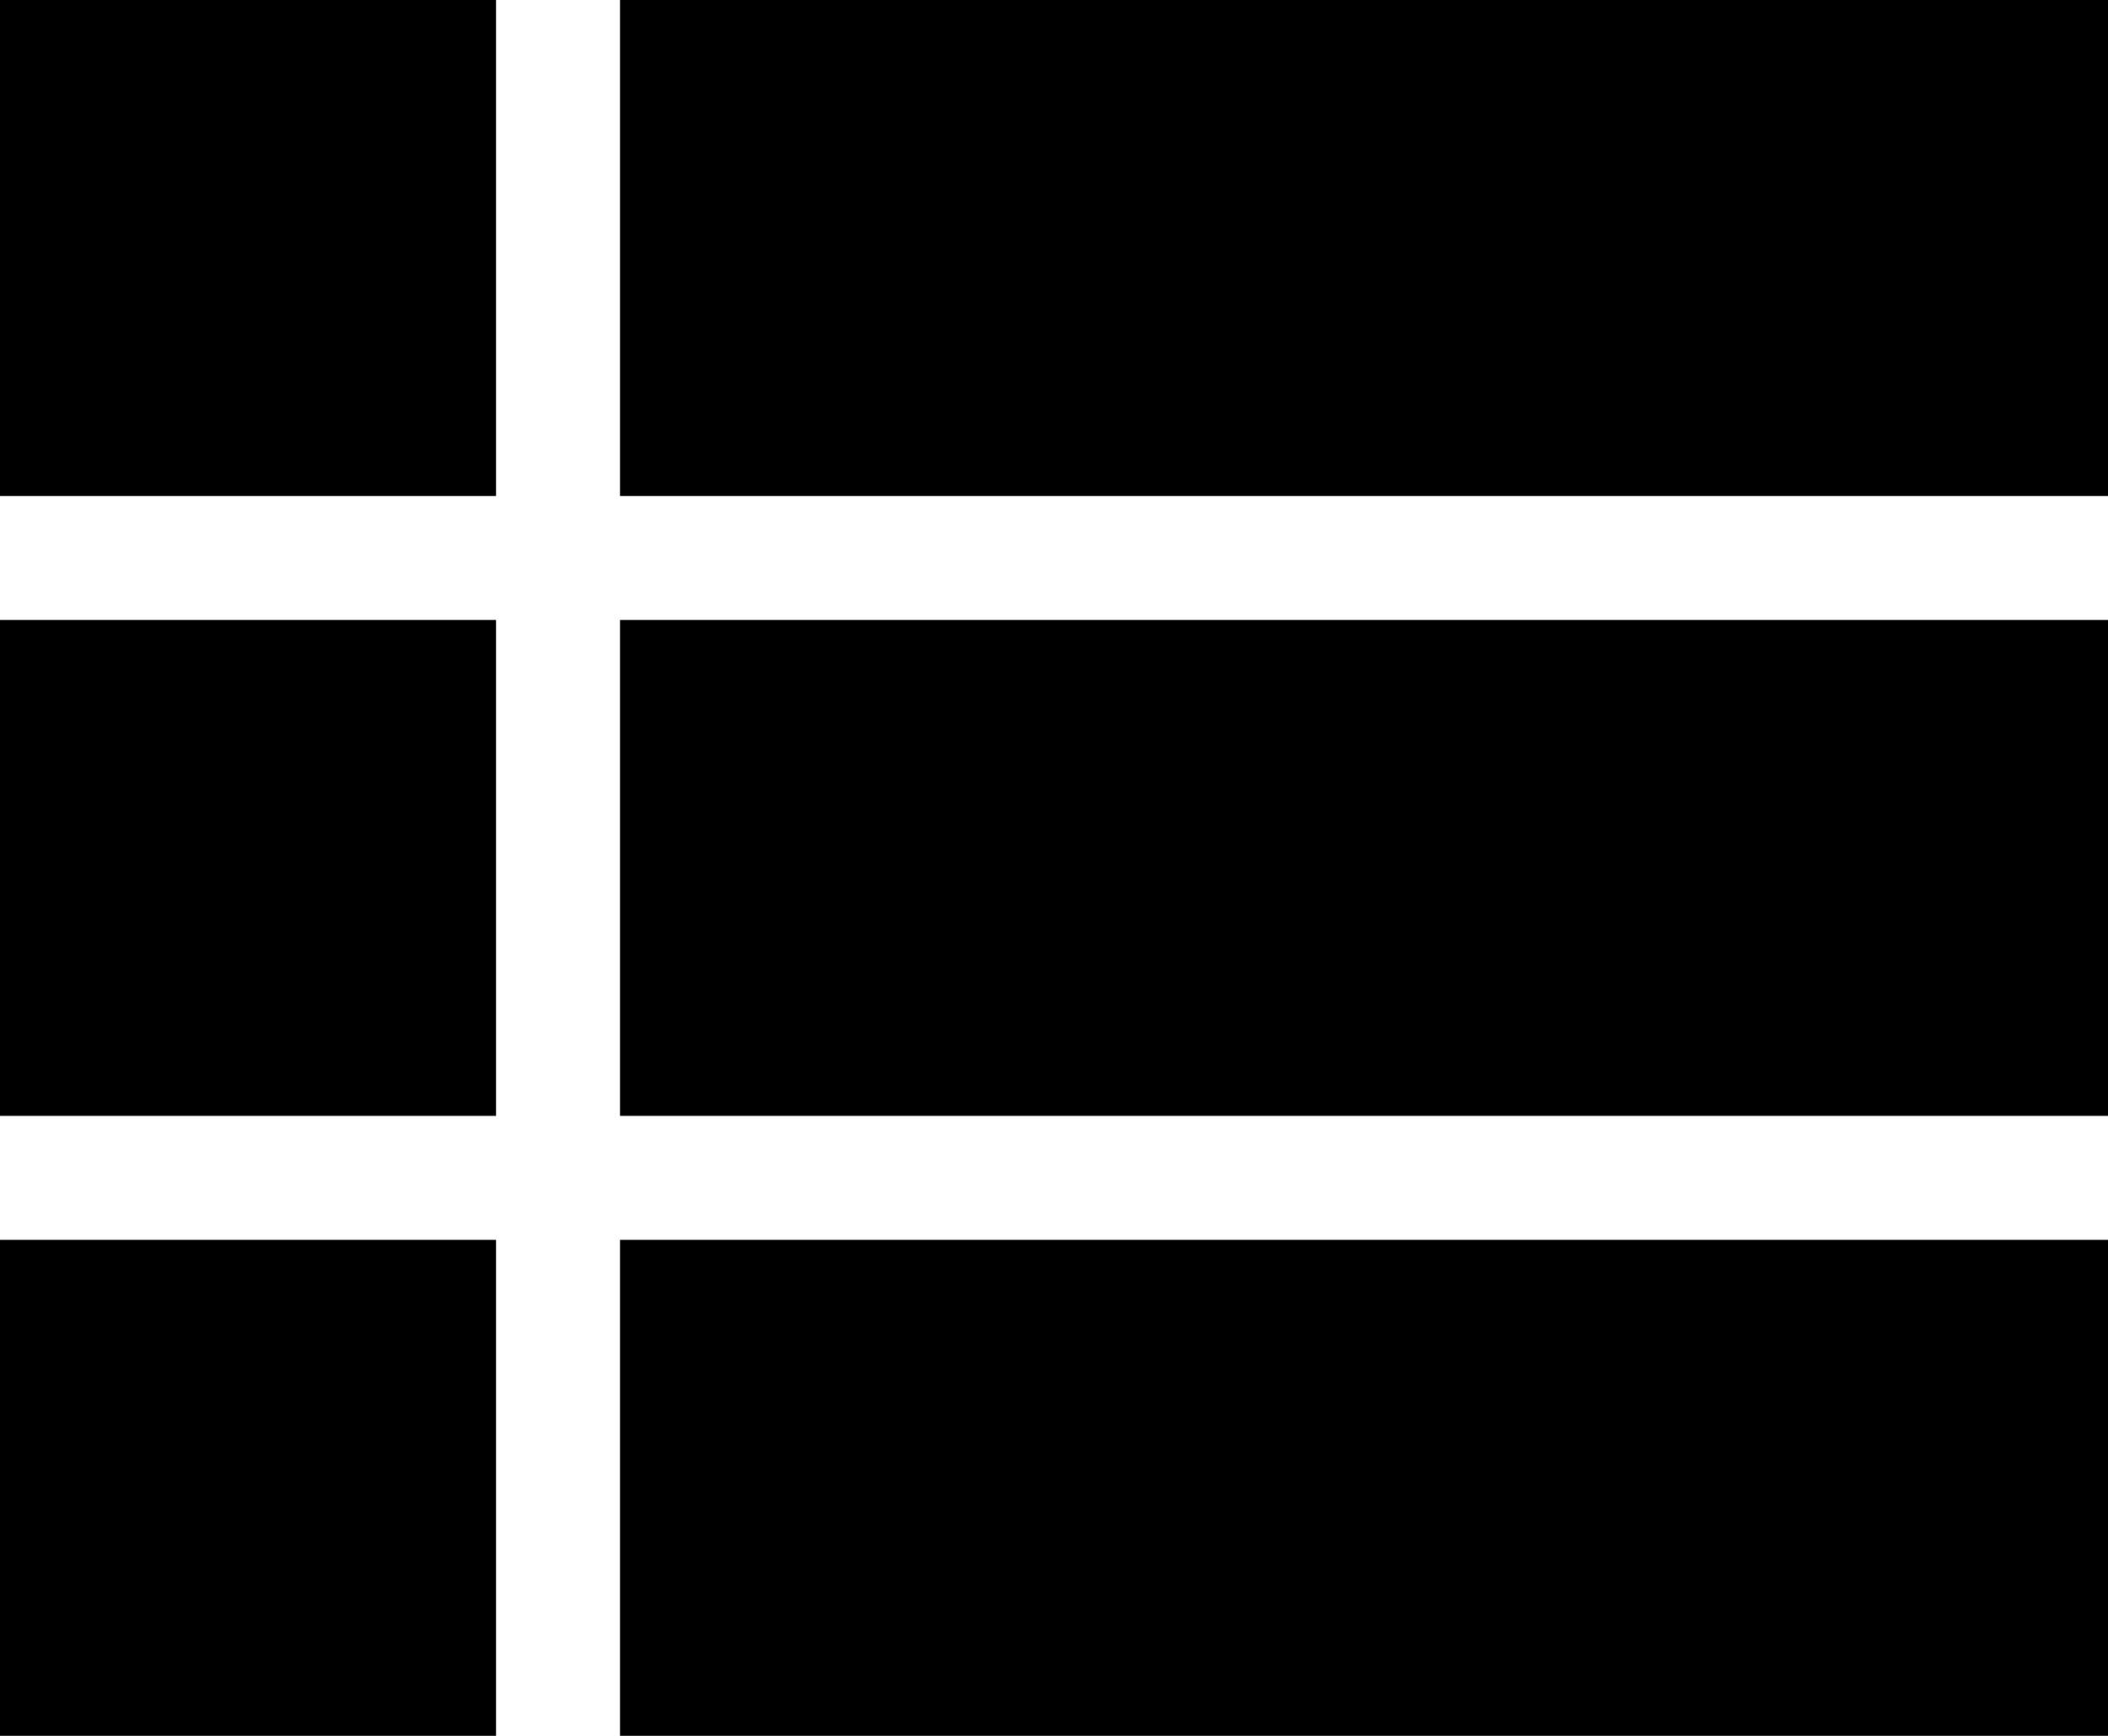
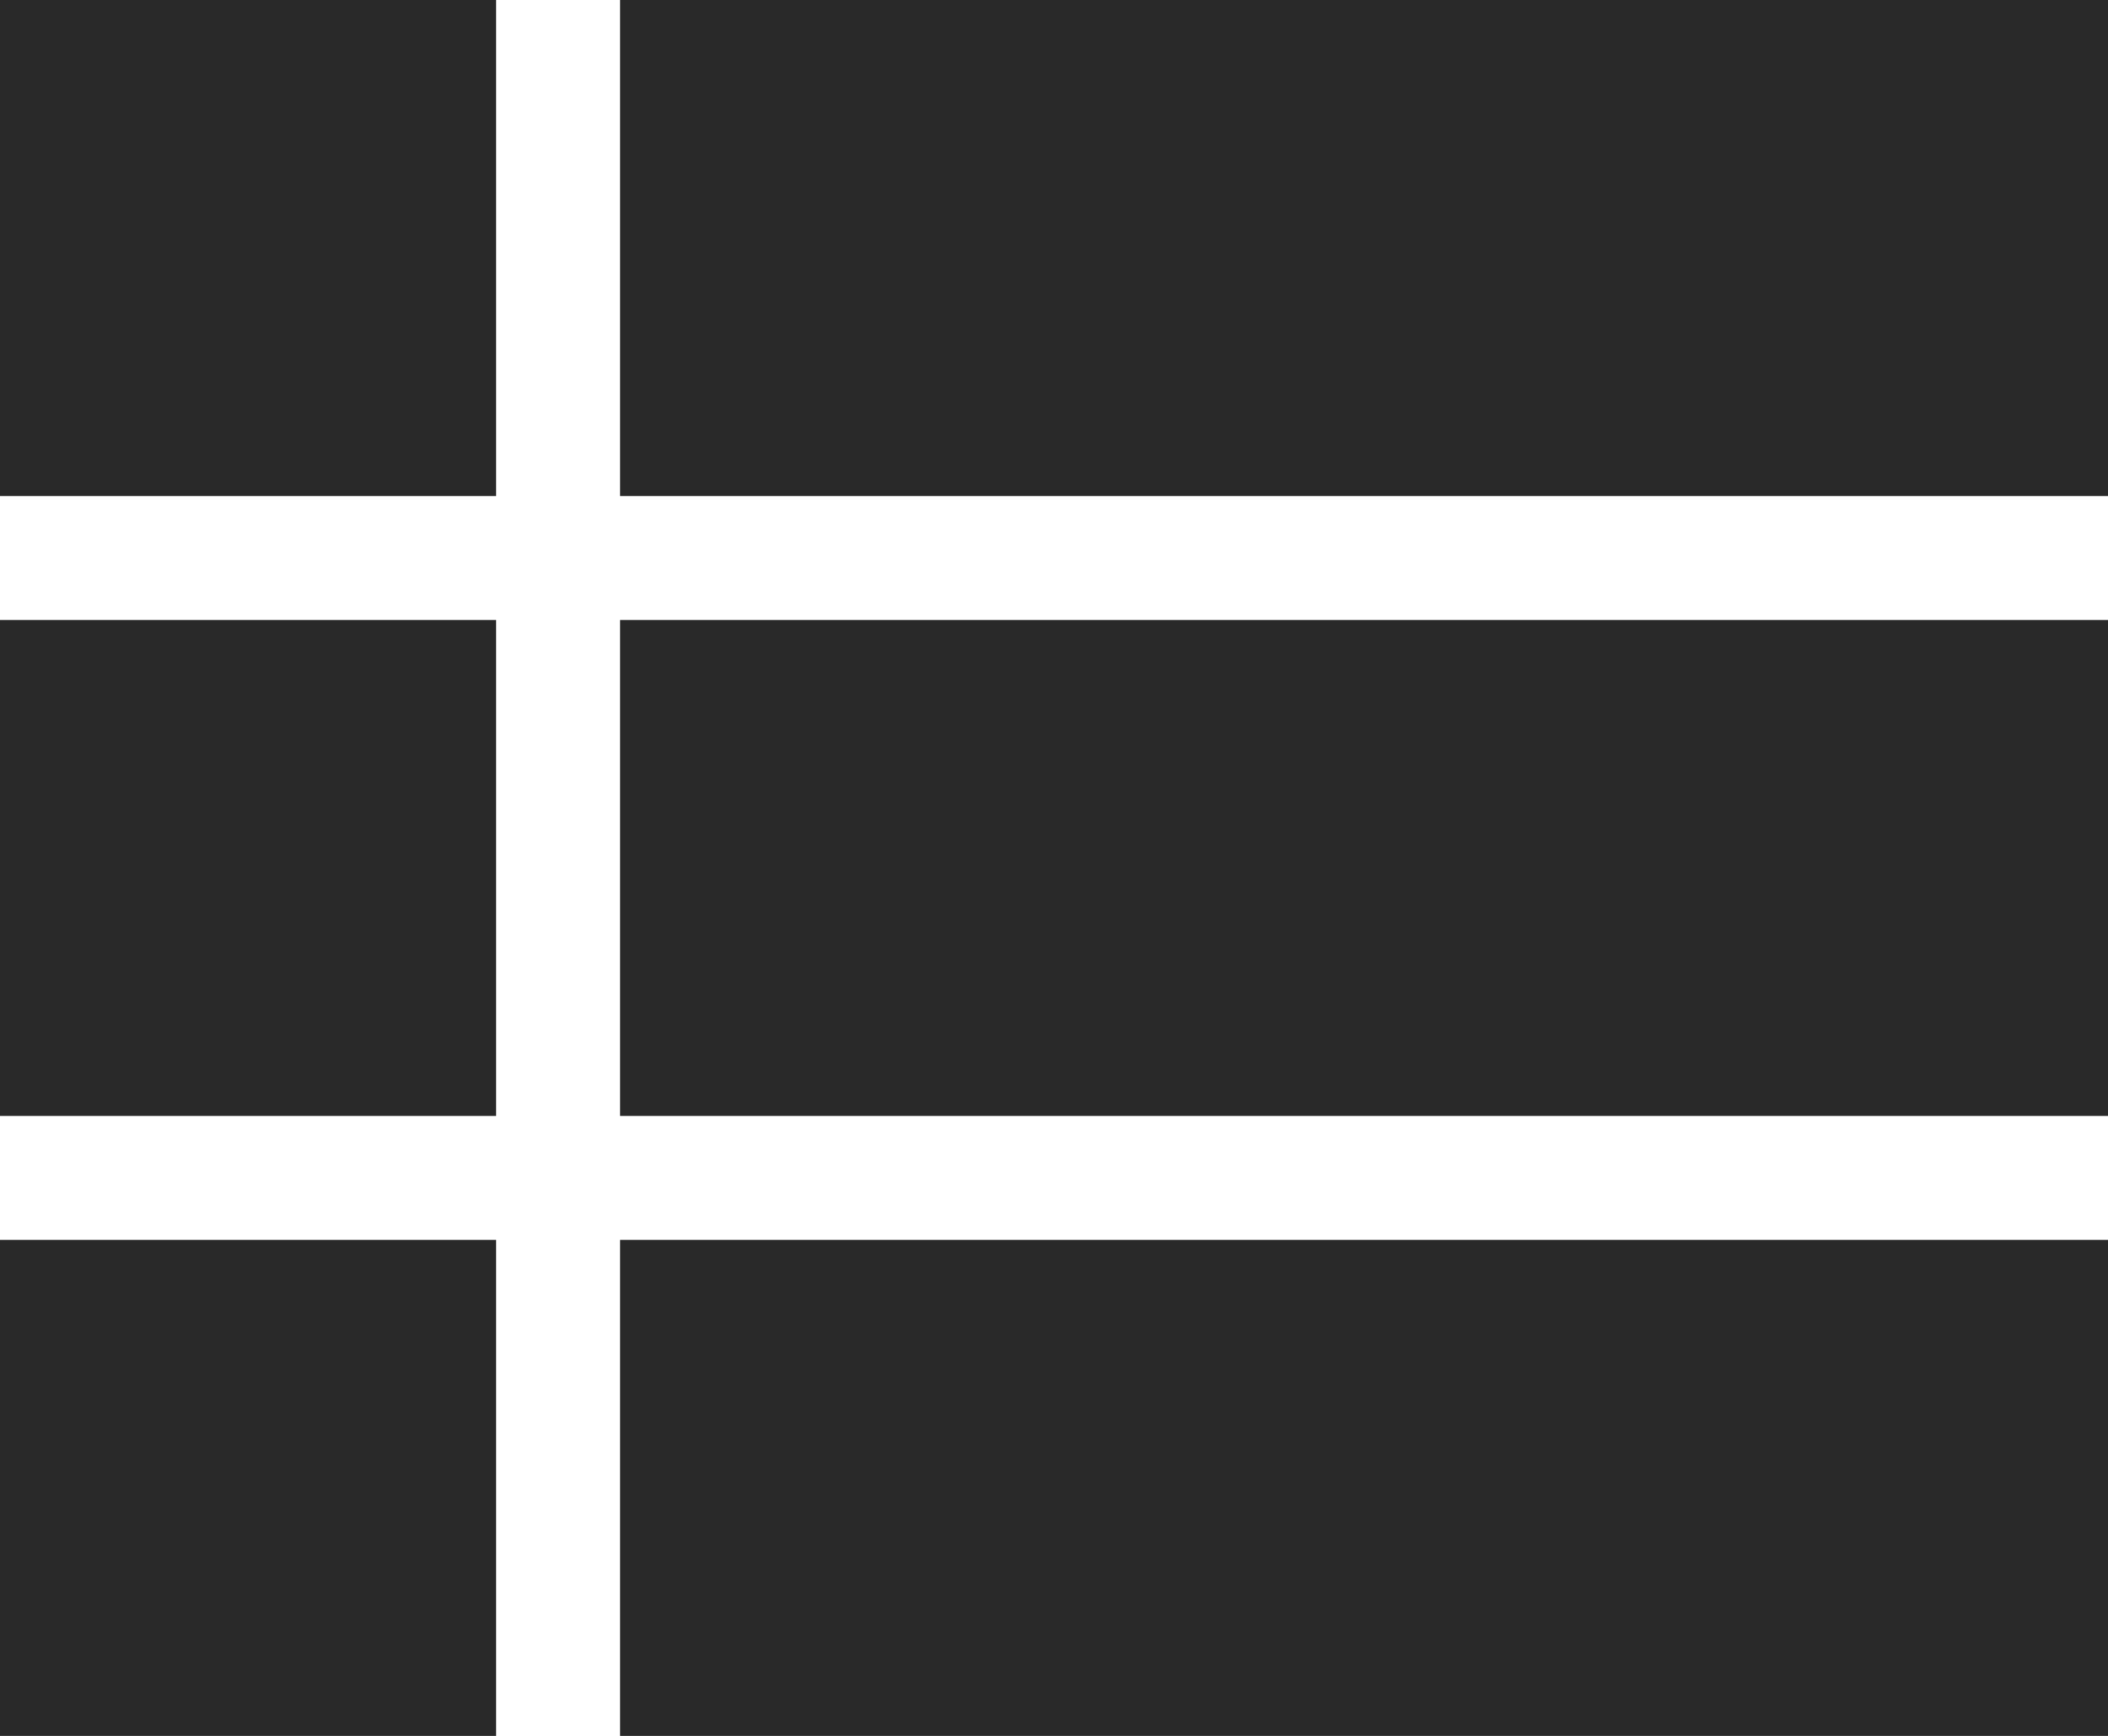
- <svg xmlns="http://www.w3.org/2000/svg" width="24.977" height="20.569" viewBox="0 0 24.977 20.569">
-   <path id="ic_view_list_24px" d="M4,18.223H9.877V12.346H4Zm0,7.346H9.877V19.692H4ZM4,10.877H9.877V5H4Zm7.346,7.346H28.977V12.346H11.346Zm0,7.346H28.977V19.692H11.346ZM11.346,5v5.877H28.977V5Z" transform="translate(-4 -5)" />
+ <svg xmlns="http://www.w3.org/2000/svg" width="16" height="13.176" viewBox="0 0 16 13.176">
+   <path id="ic_view_list_24px" d="M4,13.471H7.765V9.706H4Zm0,4.706H7.765V14.412H4ZM4,8.765H7.765V5H4Zm4.706,4.706H20V9.706H8.706Zm0,4.706H20V14.412H8.706ZM8.706,5V8.765H20V5Z" transform="translate(-4 -5)" fill="#292929" />
</svg>
